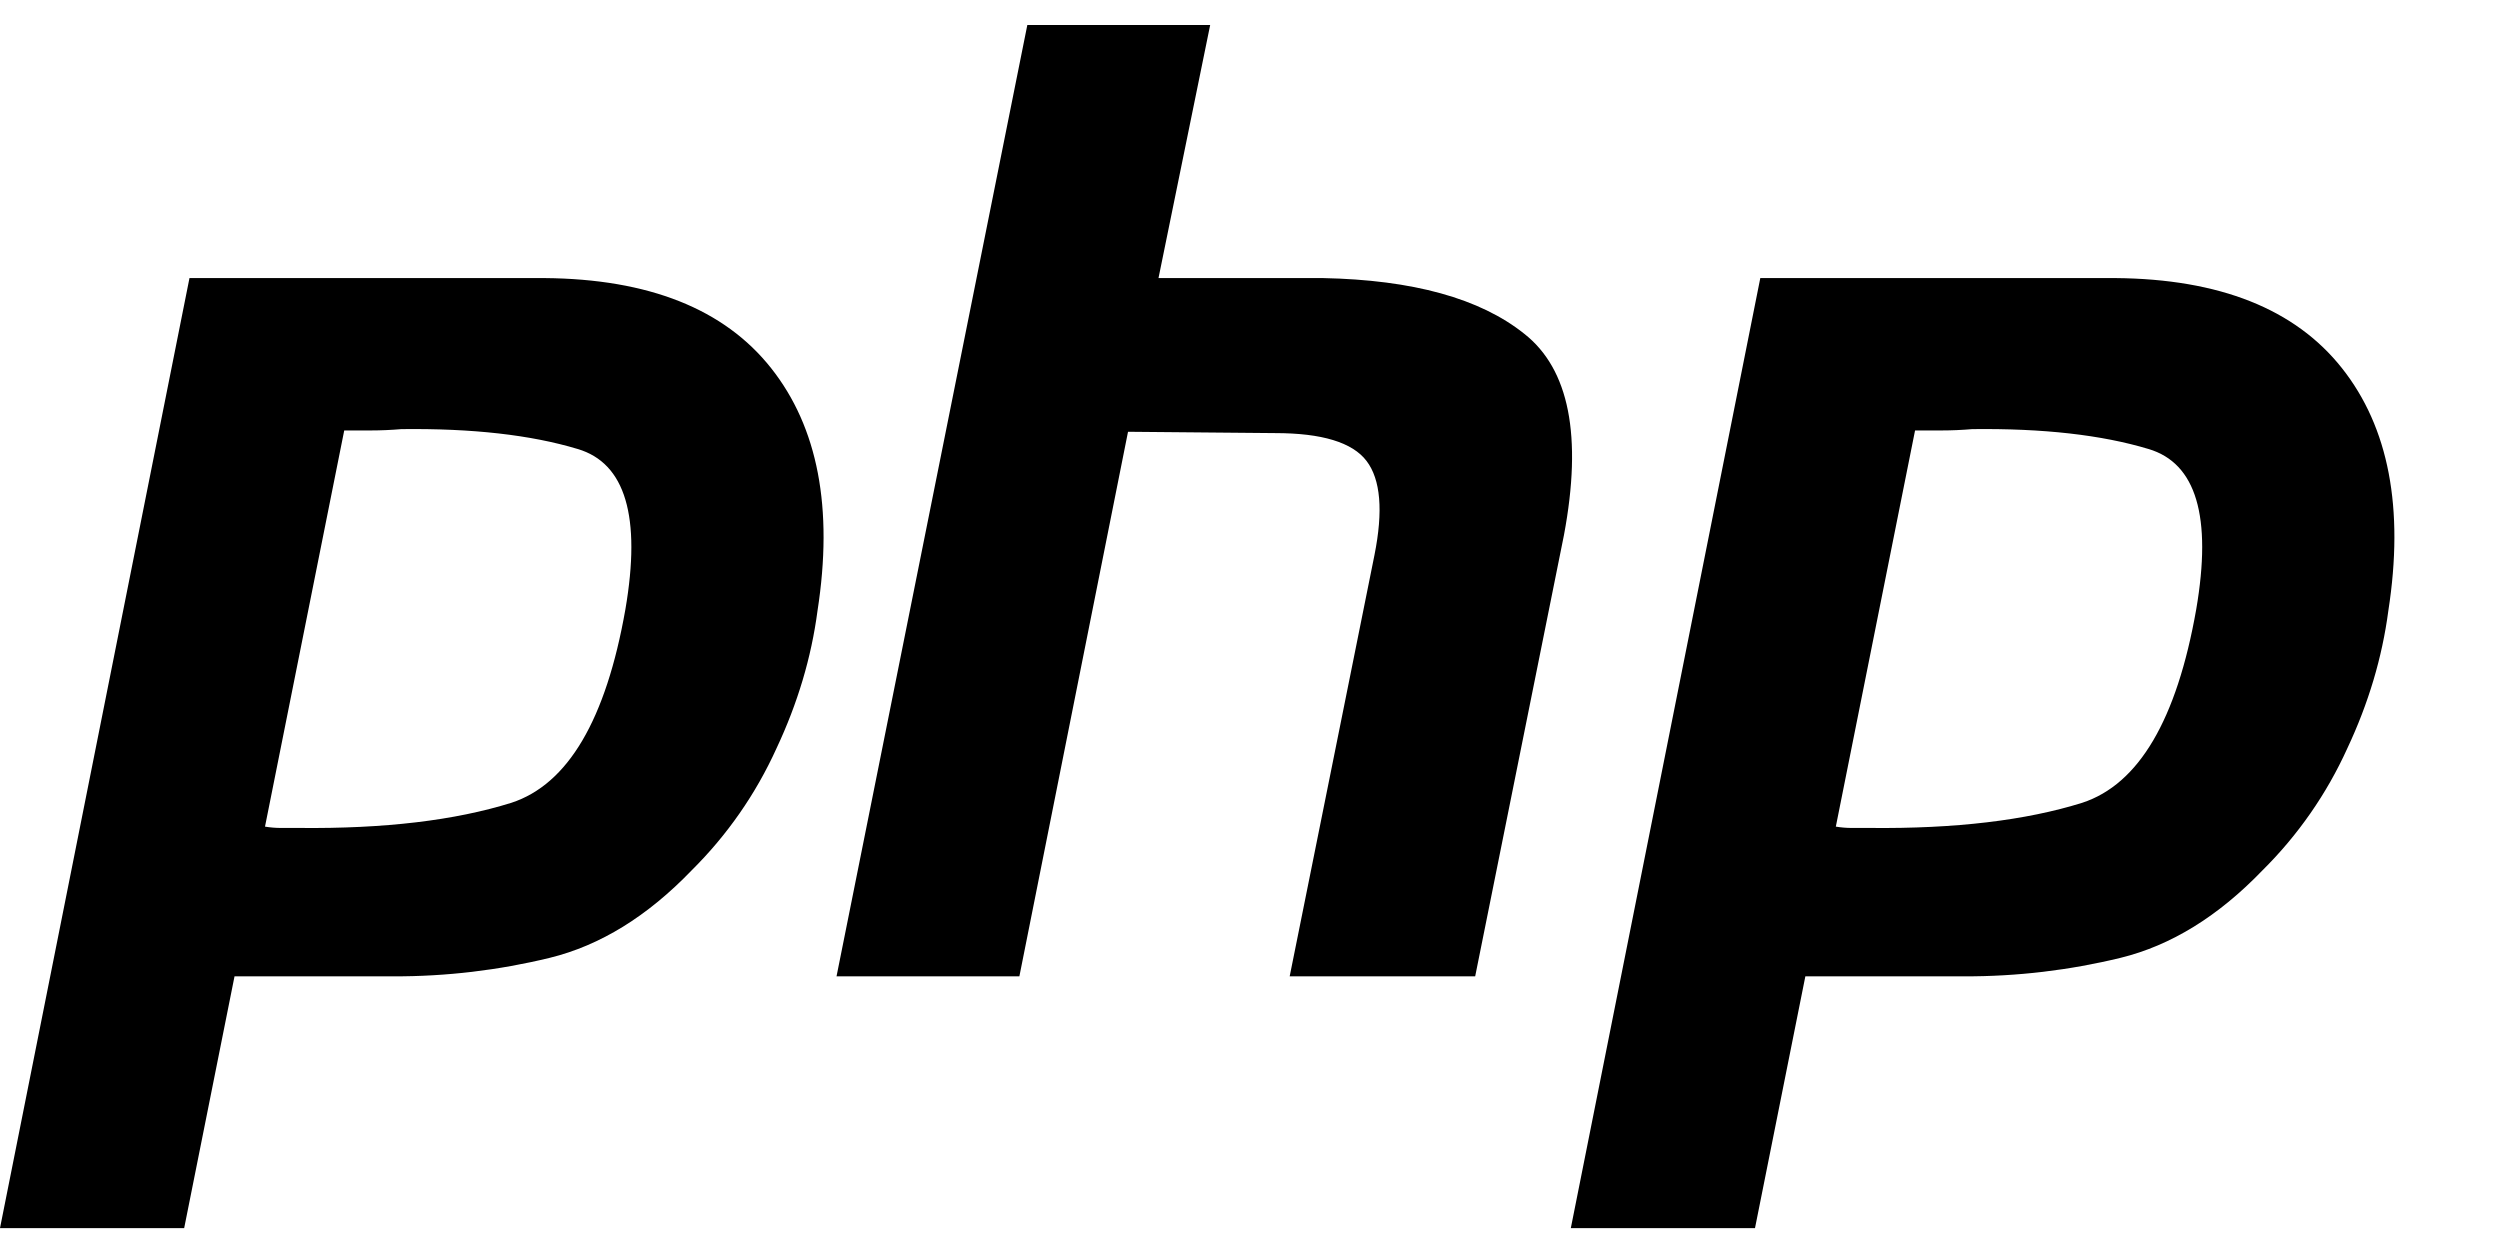
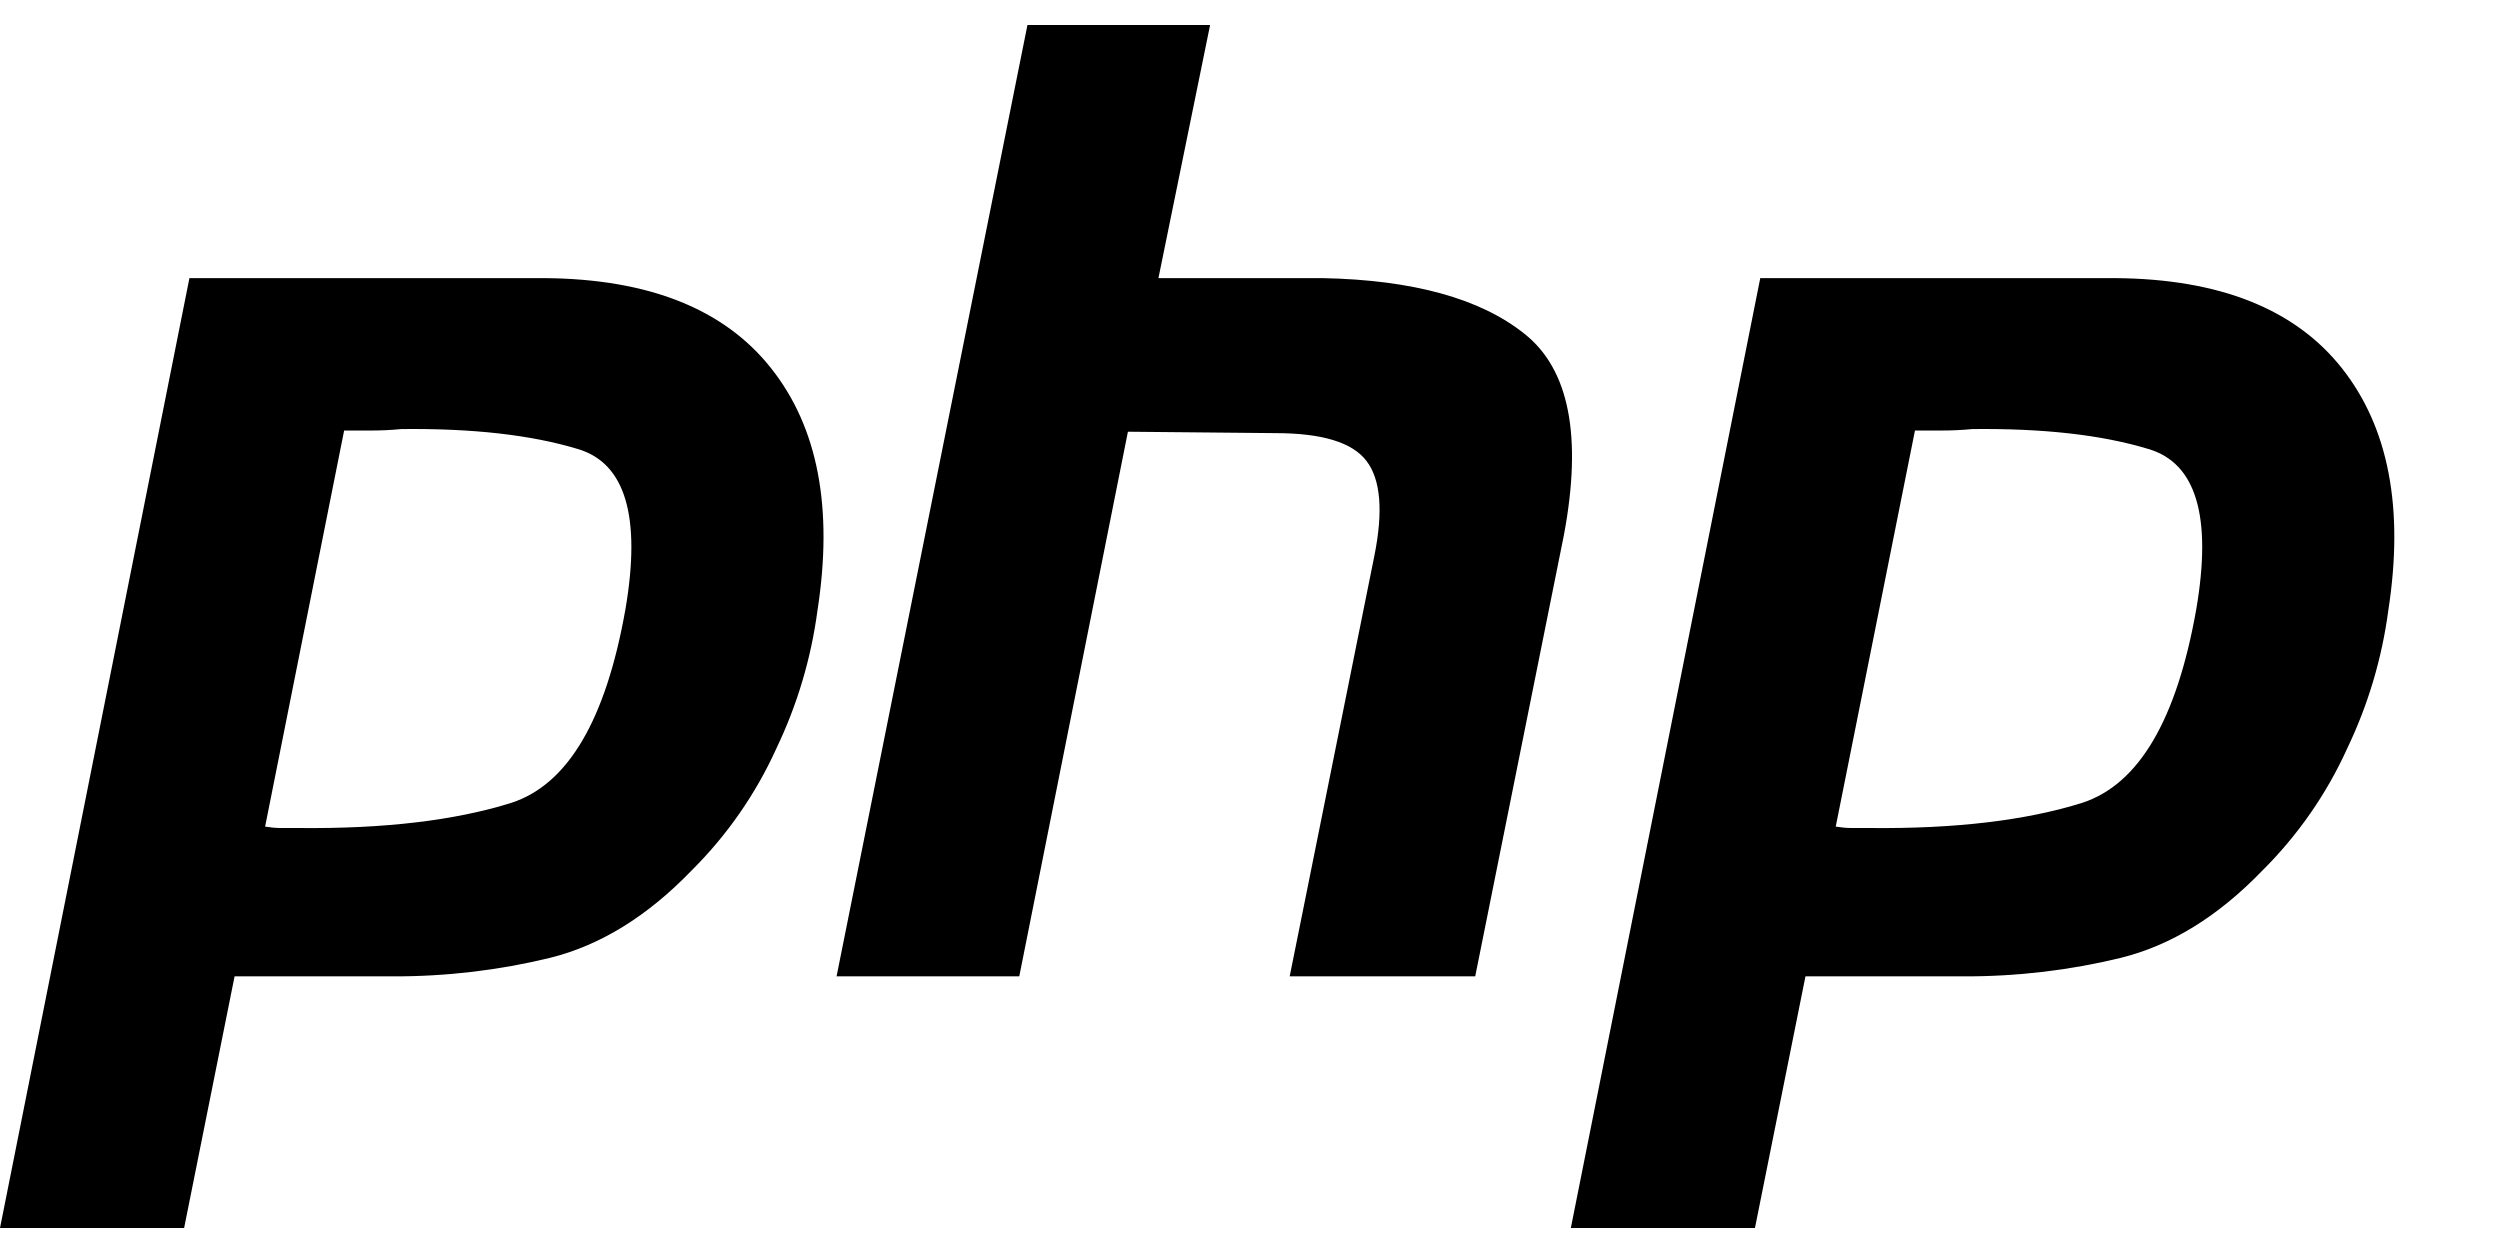
- <svg xmlns="http://www.w3.org/2000/svg" viewBox="0 -1 100 50">
-   <path d="M7.579 10.123h14.204c4.169.035 7.19 1.237 9.063 3.604 1.873 2.367 2.491 5.6 1.855 9.699-.247 1.873-.795 3.71-1.643 5.512a16.385 16.385 0 0 1-3.392 4.876c-1.767 1.837-3.657 3.003-5.671 3.498a26.11 26.11 0 0 1-6.254.742h-6.36l-2.014 10.07H0l7.579-38.001m6.201 6.042-3.18 15.9c.212.035.424.053.636.053h.742c3.392.035 6.219-.3 8.48-1.007 2.261-.742 3.781-3.321 4.558-7.738.636-3.71 0-5.848-1.908-6.413-1.873-.565-4.222-.83-7.049-.795-.424.035-.83.053-1.219.053h-1.113l.053-.053M41.093 0h7.314L46.34 10.123h6.572c3.604.071 6.289.813 8.056 2.226 1.802 1.413 2.332 4.099 1.59 8.056l-3.551 17.649h-7.42L54.979 21.2c.353-1.767.247-3.021-.318-3.763s-1.784-1.113-3.657-1.113l-5.883-.053-4.346 21.783h-7.314L41.093 0M70.412 10.123h14.204c4.169.035 7.19 1.237 9.063 3.604 1.873 2.367 2.491 5.6 1.855 9.699-.247 1.873-.795 3.71-1.643 5.512a16.385 16.385 0 0 1-3.392 4.876c-1.767 1.837-3.657 3.003-5.671 3.498a26.11 26.11 0 0 1-6.254.742h-6.36L70.2 48.124h-7.367l7.579-38.001m6.201 6.042-3.18 15.9c.212.035.424.053.636.053h.742c3.392.035 6.219-.3 8.48-1.007 2.261-.742 3.781-3.321 4.558-7.738.636-3.71 0-5.848-1.908-6.413-1.873-.565-4.222-.83-7.049-.795-.424.035-.83.053-1.219.053H76.56l.053-.053" />
+ <svg xmlns="http://www.w3.org/2000/svg" width="48" height="24">
+   <path d="M3.637 5.34h6.82c2 .015 3.45.594 4.348 1.73.902 1.137 1.195 2.688.89 4.653a8.806 8.806 0 0 1-.789 2.648 7.892 7.892 0 0 1-1.625 2.34c-.851.883-1.758 1.441-2.722 1.68a12.56 12.56 0 0 1-3.004.355H4.504l-.969 4.832H0L3.637 5.34m2.976 2.898L5.09 15.871c.101.016.203.027.305.027h.355c1.629.016 2.984-.144 4.07-.484 1.086-.355 1.813-1.594 2.188-3.715.305-1.781 0-2.808-.914-3.078-.903-.273-2.028-.398-3.387-.383-.203.02-.398.028-.582.028H6.59l.023-.028M19.727.48h3.507l-.992 4.86h3.156c1.73.035 3.02.39 3.868 1.066.863.68 1.117 1.969.761 3.867l-1.703 8.473h-3.562l1.629-8.09c.168-.847.117-1.449-.153-1.804-.273-.36-.855-.536-1.758-.536l-2.824-.027-2.086 10.457h-3.508L19.727.48m14.07 4.86h6.82c2 .015 3.45.594 4.348 1.73.898 1.137 1.195 2.688.89 4.653a8.806 8.806 0 0 1-.789 2.648 7.892 7.892 0 0 1-1.625 2.34c-.851.883-1.757 1.441-2.722 1.68a12.56 12.56 0 0 1-3.004.355h-3.05l-.97 4.832H30.16L33.797 5.34m2.976 2.898-1.527 7.633c.102.016.207.027.309.027h.355c1.63.016 2.985-.144 4.07-.484 1.086-.355 1.813-1.594 2.188-3.715.305-1.781 0-2.808-.918-3.078-.898-.273-2.023-.398-3.383-.383-.203.02-.398.028-.586.028h-.531l.023-.028" />
</svg>
